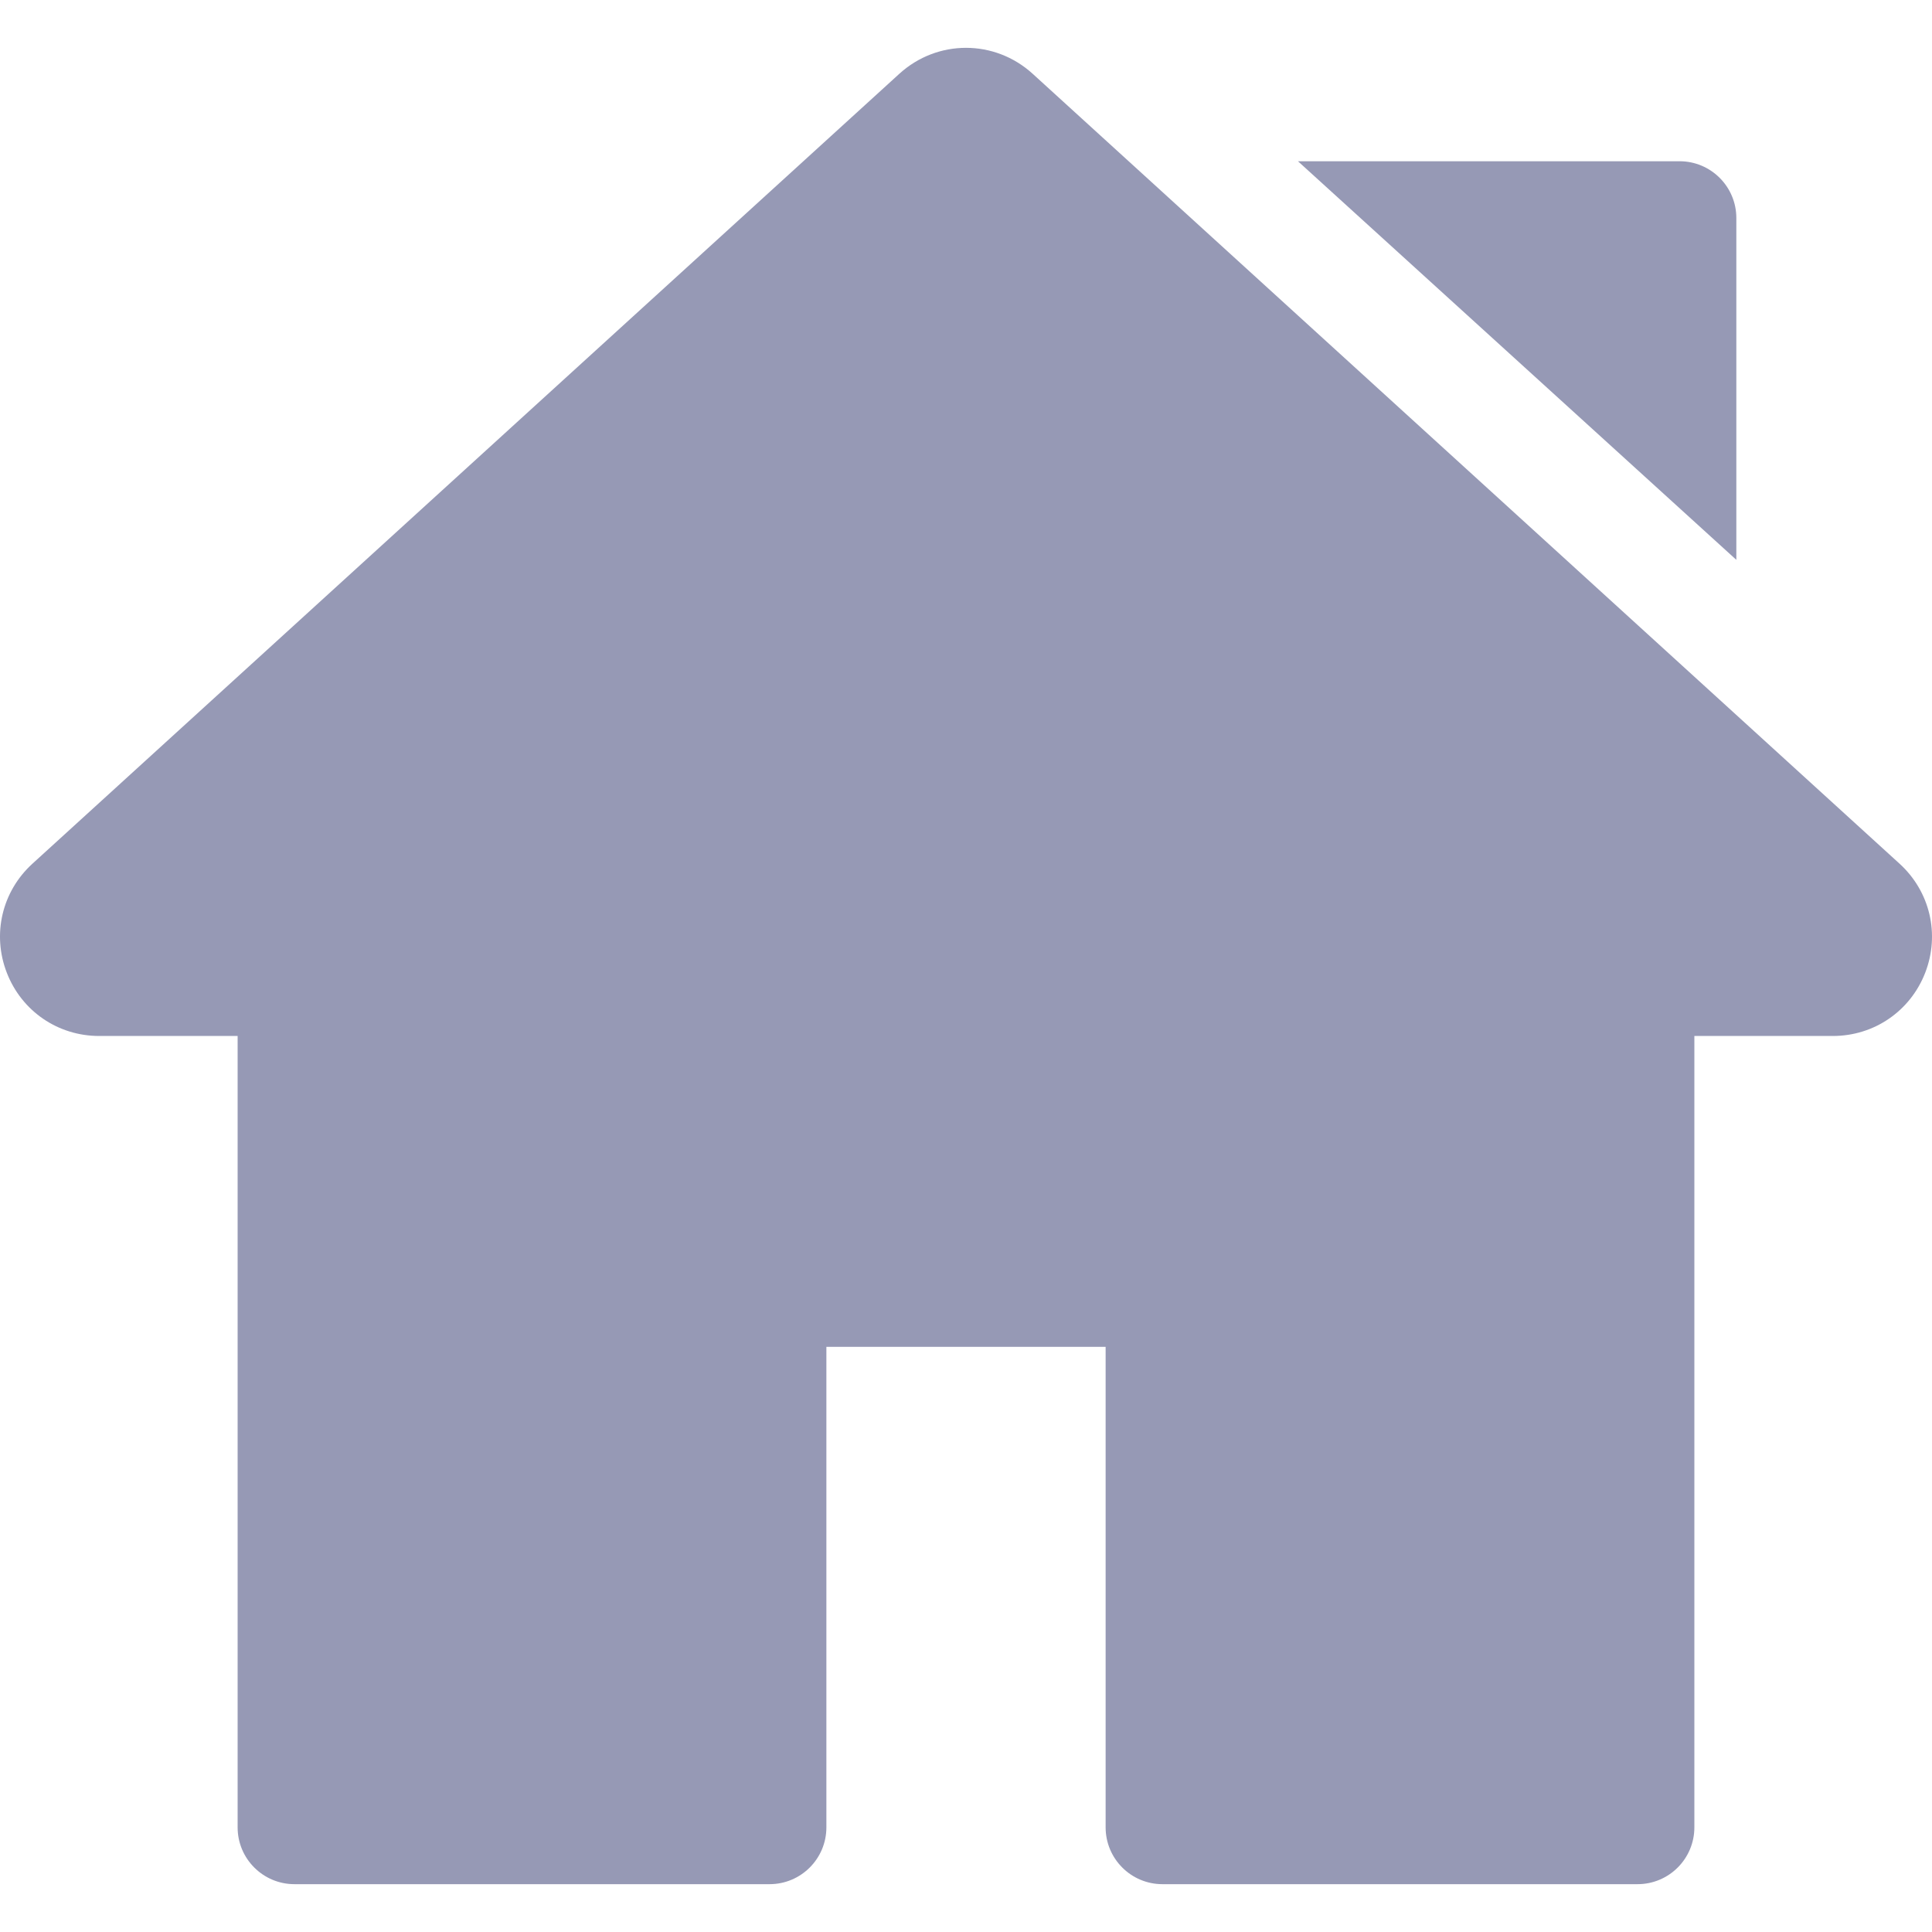
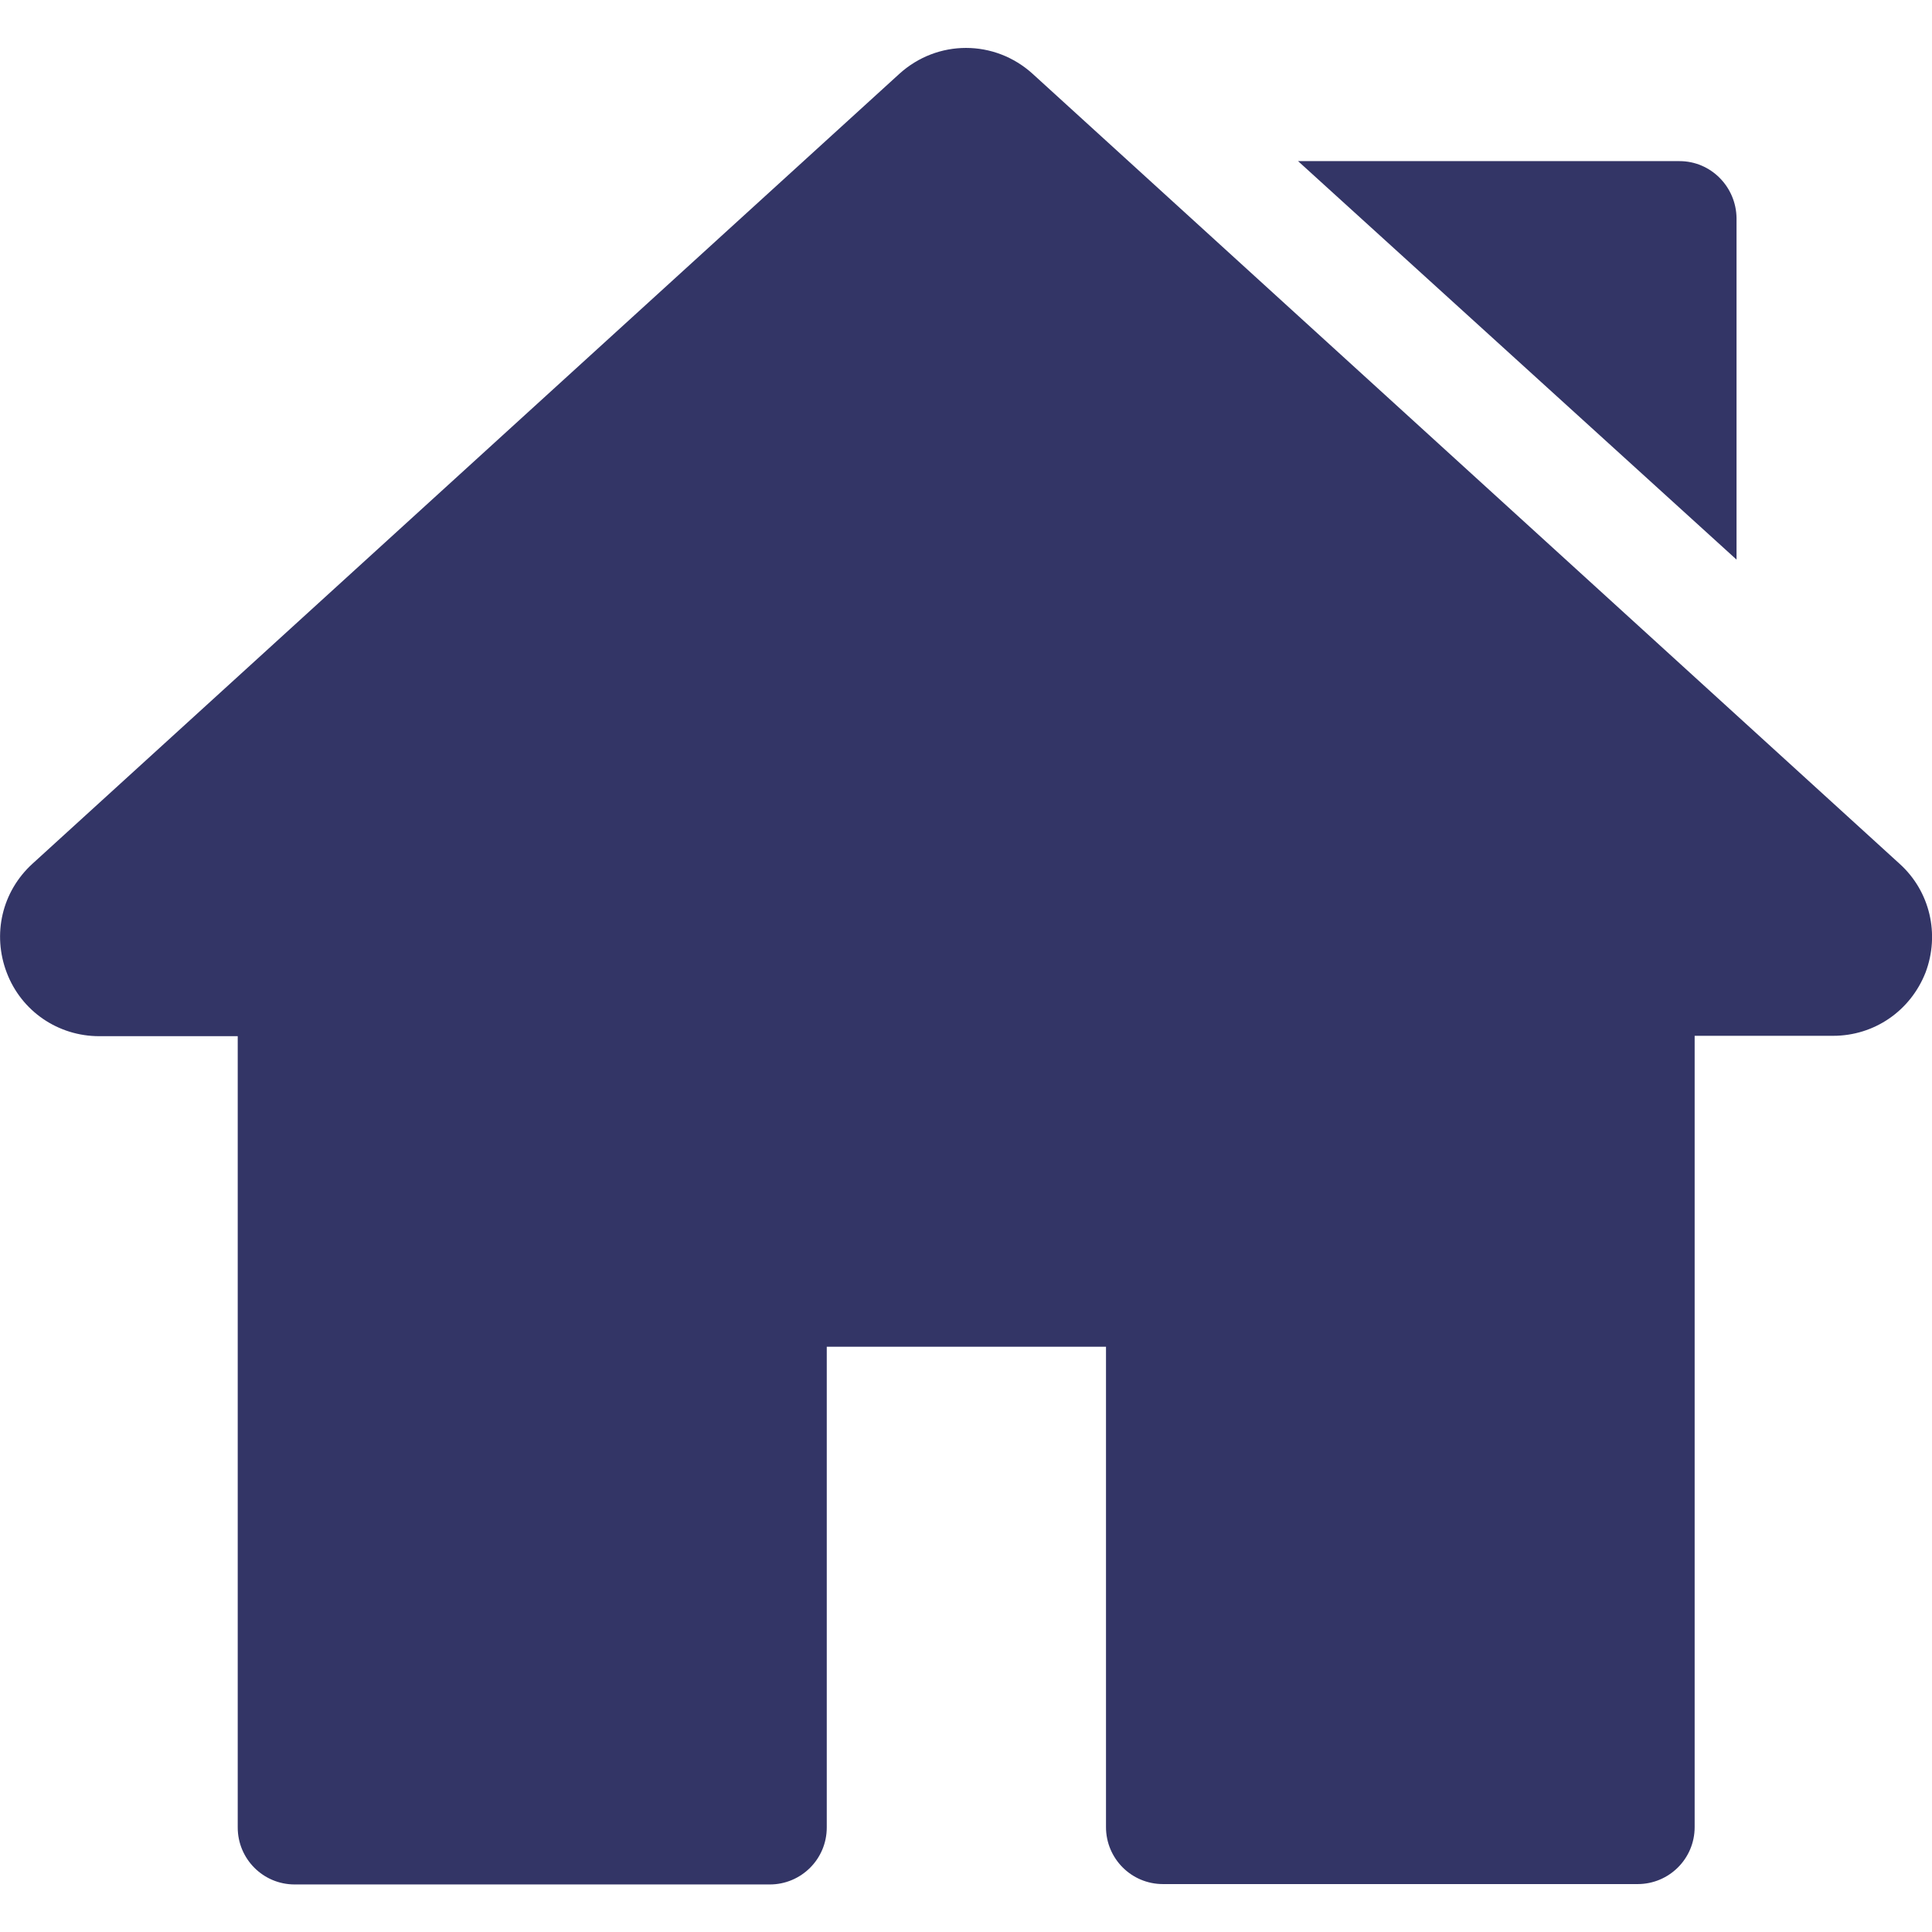
- <svg xmlns="http://www.w3.org/2000/svg" version="1.1" id="Capa_1" x="0px" y="0px" viewBox="0 0 512.001 512.001" style="enable-background:new 0 0 512.001 512.001;" xml:space="preserve" width="512px" height="512px">
+ <svg xmlns="http://www.w3.org/2000/svg" version="1.1" id="Capa_1" x="0px" y="0px" viewBox="0 0 512 512" style="enable-background:new 0 0 512 512;" xml:space="preserve">
+   <style type="text/css">
+ 	.st0{fill:#333566;}
+ </style>
  <g>
    <g>
-       <path d="M503.402,228.885L273.684,19.567c-10.083-9.189-25.288-9.188-35.367-0.001L8.598,228.886    c-8.077,7.36-10.745,18.7-6.799,28.889c3.947,10.189,13.557,16.772,24.484,16.772h36.69v209.721    c0,8.315,6.742,15.057,15.057,15.057h125.914c8.315,0,15.057-6.741,15.057-15.057V356.932h74.002v127.337    c0,8.315,6.742,15.057,15.057,15.057h125.908c8.315,0,15.057-6.741,15.057-15.057V274.547h36.697    c10.926,0,20.537-6.584,24.484-16.772C514.147,247.585,511.479,236.246,503.402,228.885z" fill="#9699B5" />
+       <path class="st0" d="M503.4,228.9L273.7,19.6c-10.1-9.2-25.3-9.2-35.4,0L8.6,228.9c-8.1,7.4-10.7,18.7-6.8,28.9    c3.9,10.2,13.6,16.8,24.5,16.8H63v209.7c0,8.3,6.7,15.1,15.1,15.1H204c8.3,0,15.1-6.7,15.1-15.1V356.9h74v127.3    c0,8.3,6.7,15.1,15.1,15.1H434c8.3,0,15.1-6.7,15.1-15.1V274.5h36.7c10.9,0,20.5-6.6,24.5-16.8    C514.1,247.6,511.5,236.2,503.4,228.9z" />
    </g>
  </g>
  <g>
    <g>
-       <path d="M445.092,42.73H343.973l116.176,105.636v-90.58C460.149,49.471,453.408,42.73,445.092,42.73z" fill="#9699B5" />
+       <path class="st0" d="M445.1,42.7H344l116.2,105.6V57.8C460.1,49.5,453.4,42.7,445.1,42.7z" />
    </g>
  </g>
-   <g>
- </g>
-   <g>
- </g>
-   <g>
- </g>
-   <g>
- </g>
-   <g>
- </g>
-   <g>
- </g>
-   <g>
- </g>
-   <g>
- </g>
-   <g>
- </g>
-   <g>
- </g>
-   <g>
- </g>
-   <g>
- </g>
-   <g>
- </g>
-   <g>
- </g>
-   <g>
- </g>
</svg>
